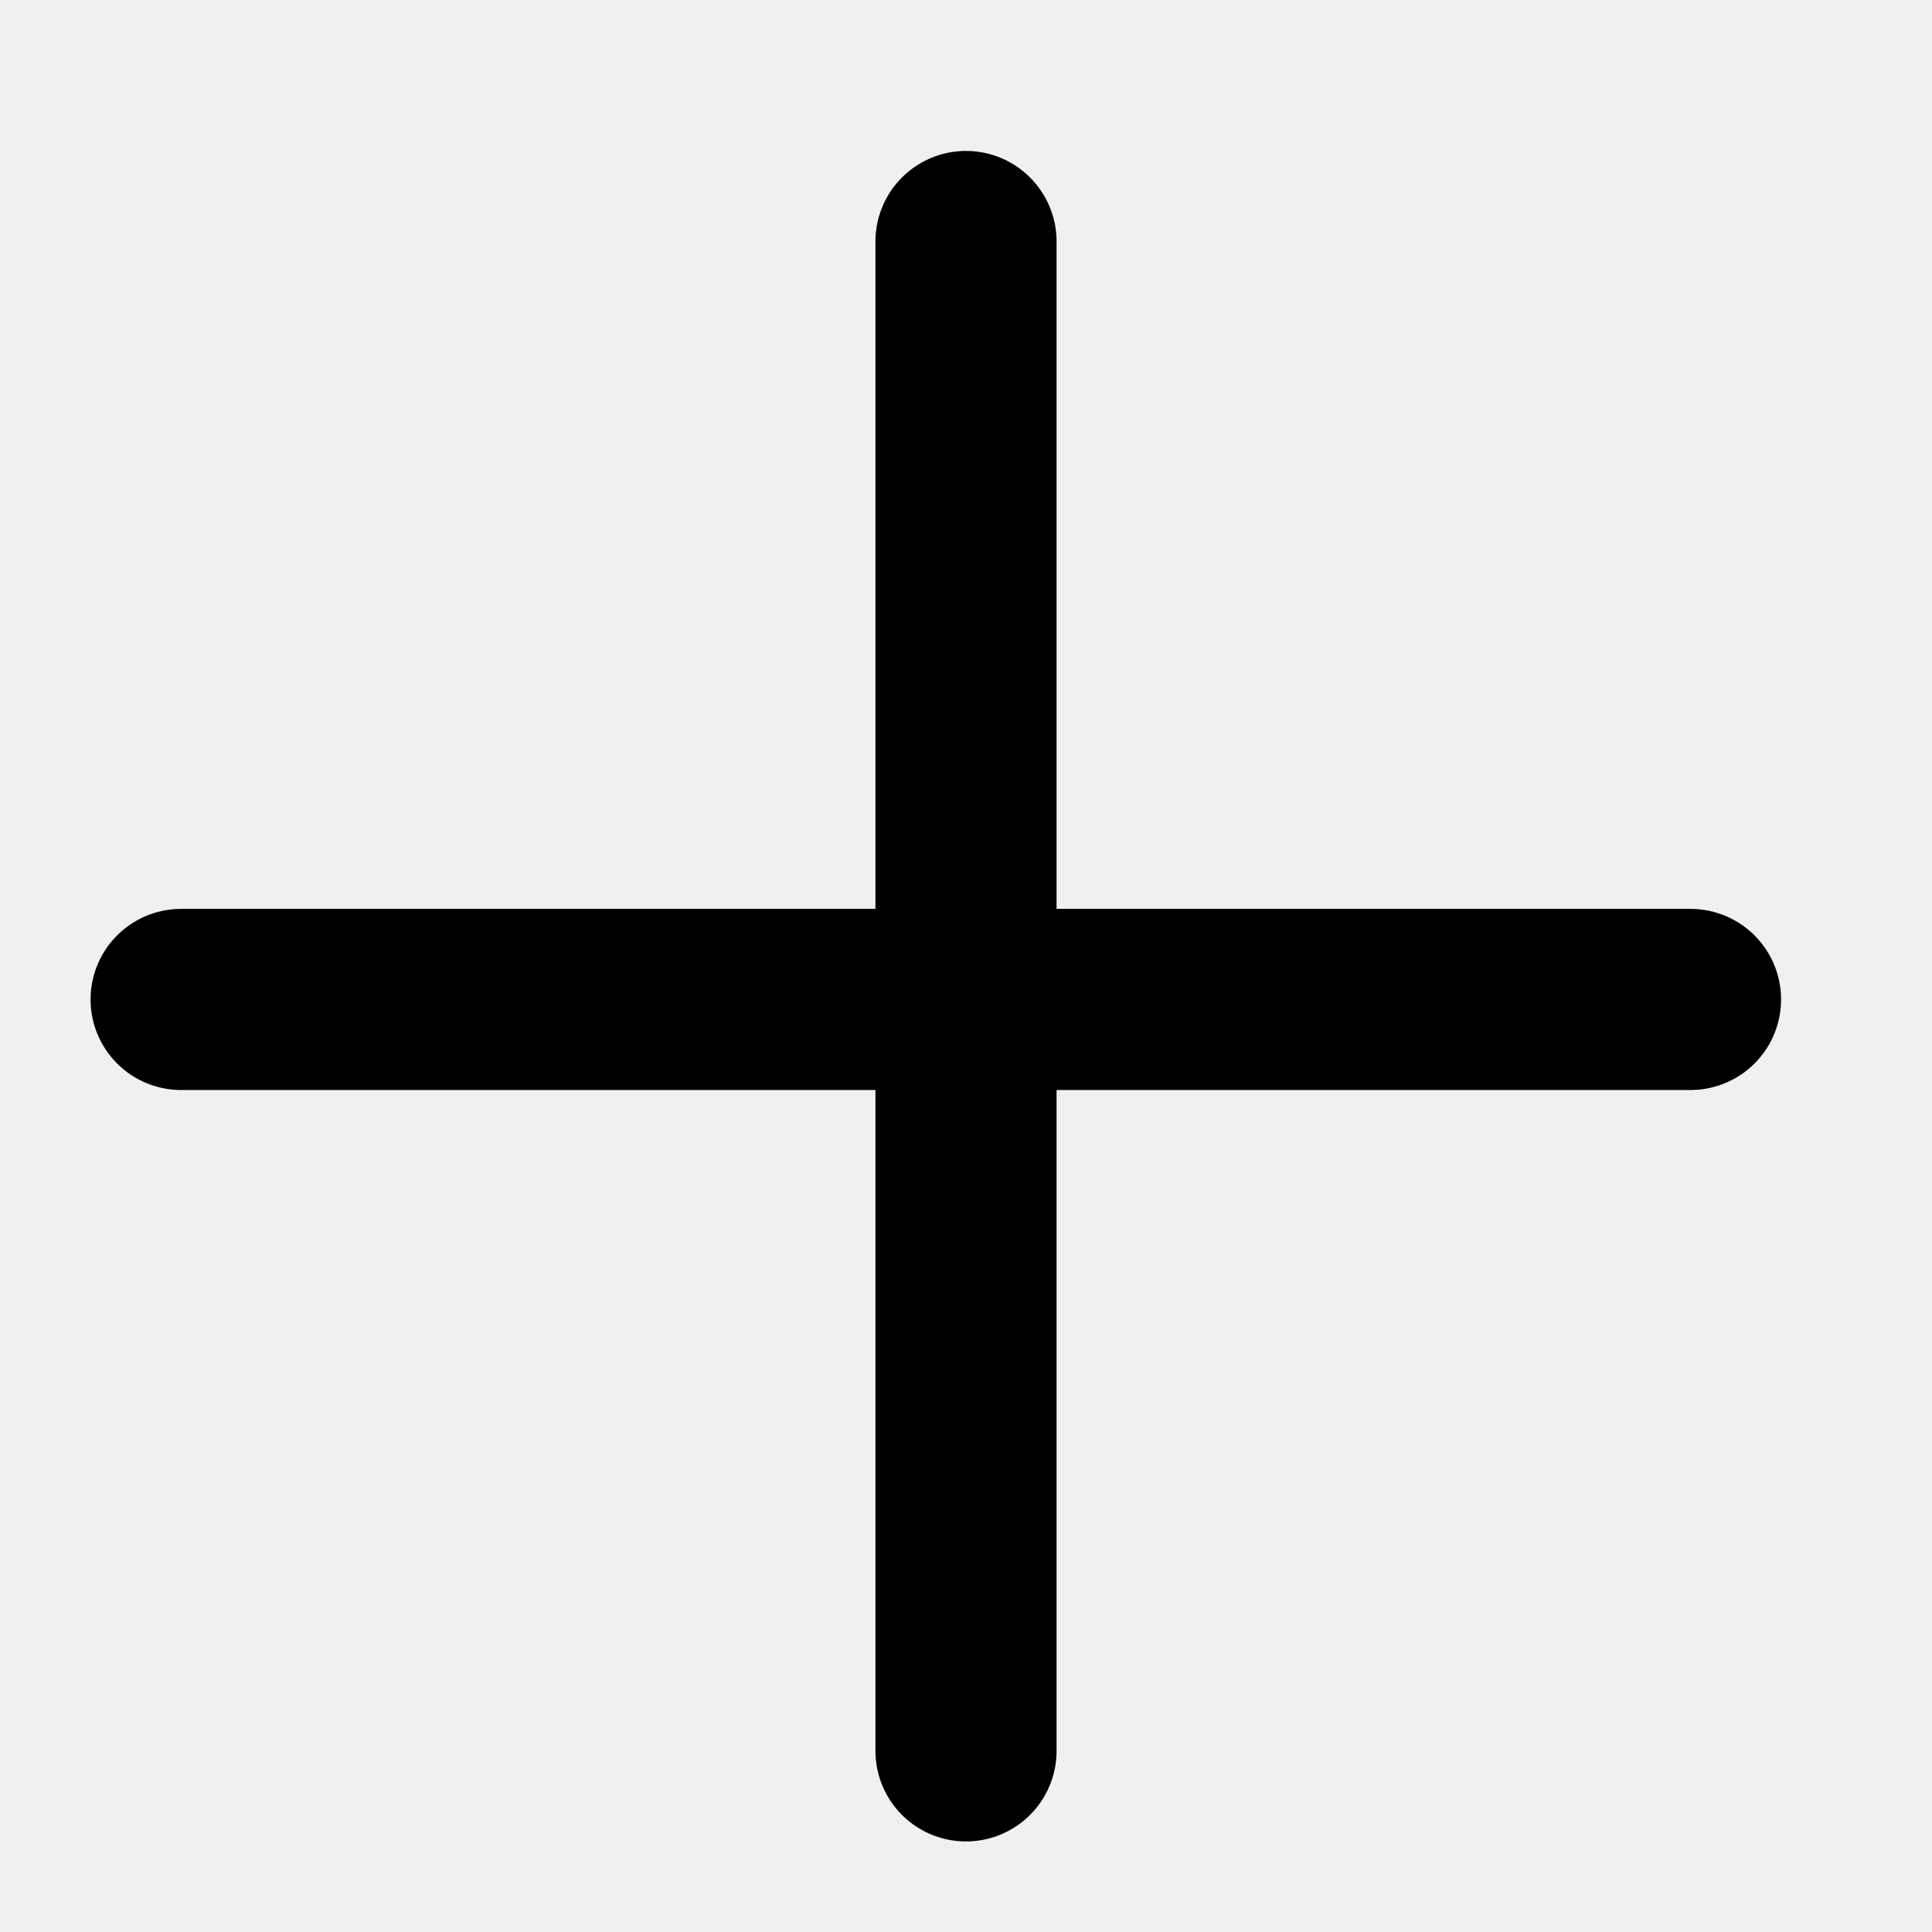
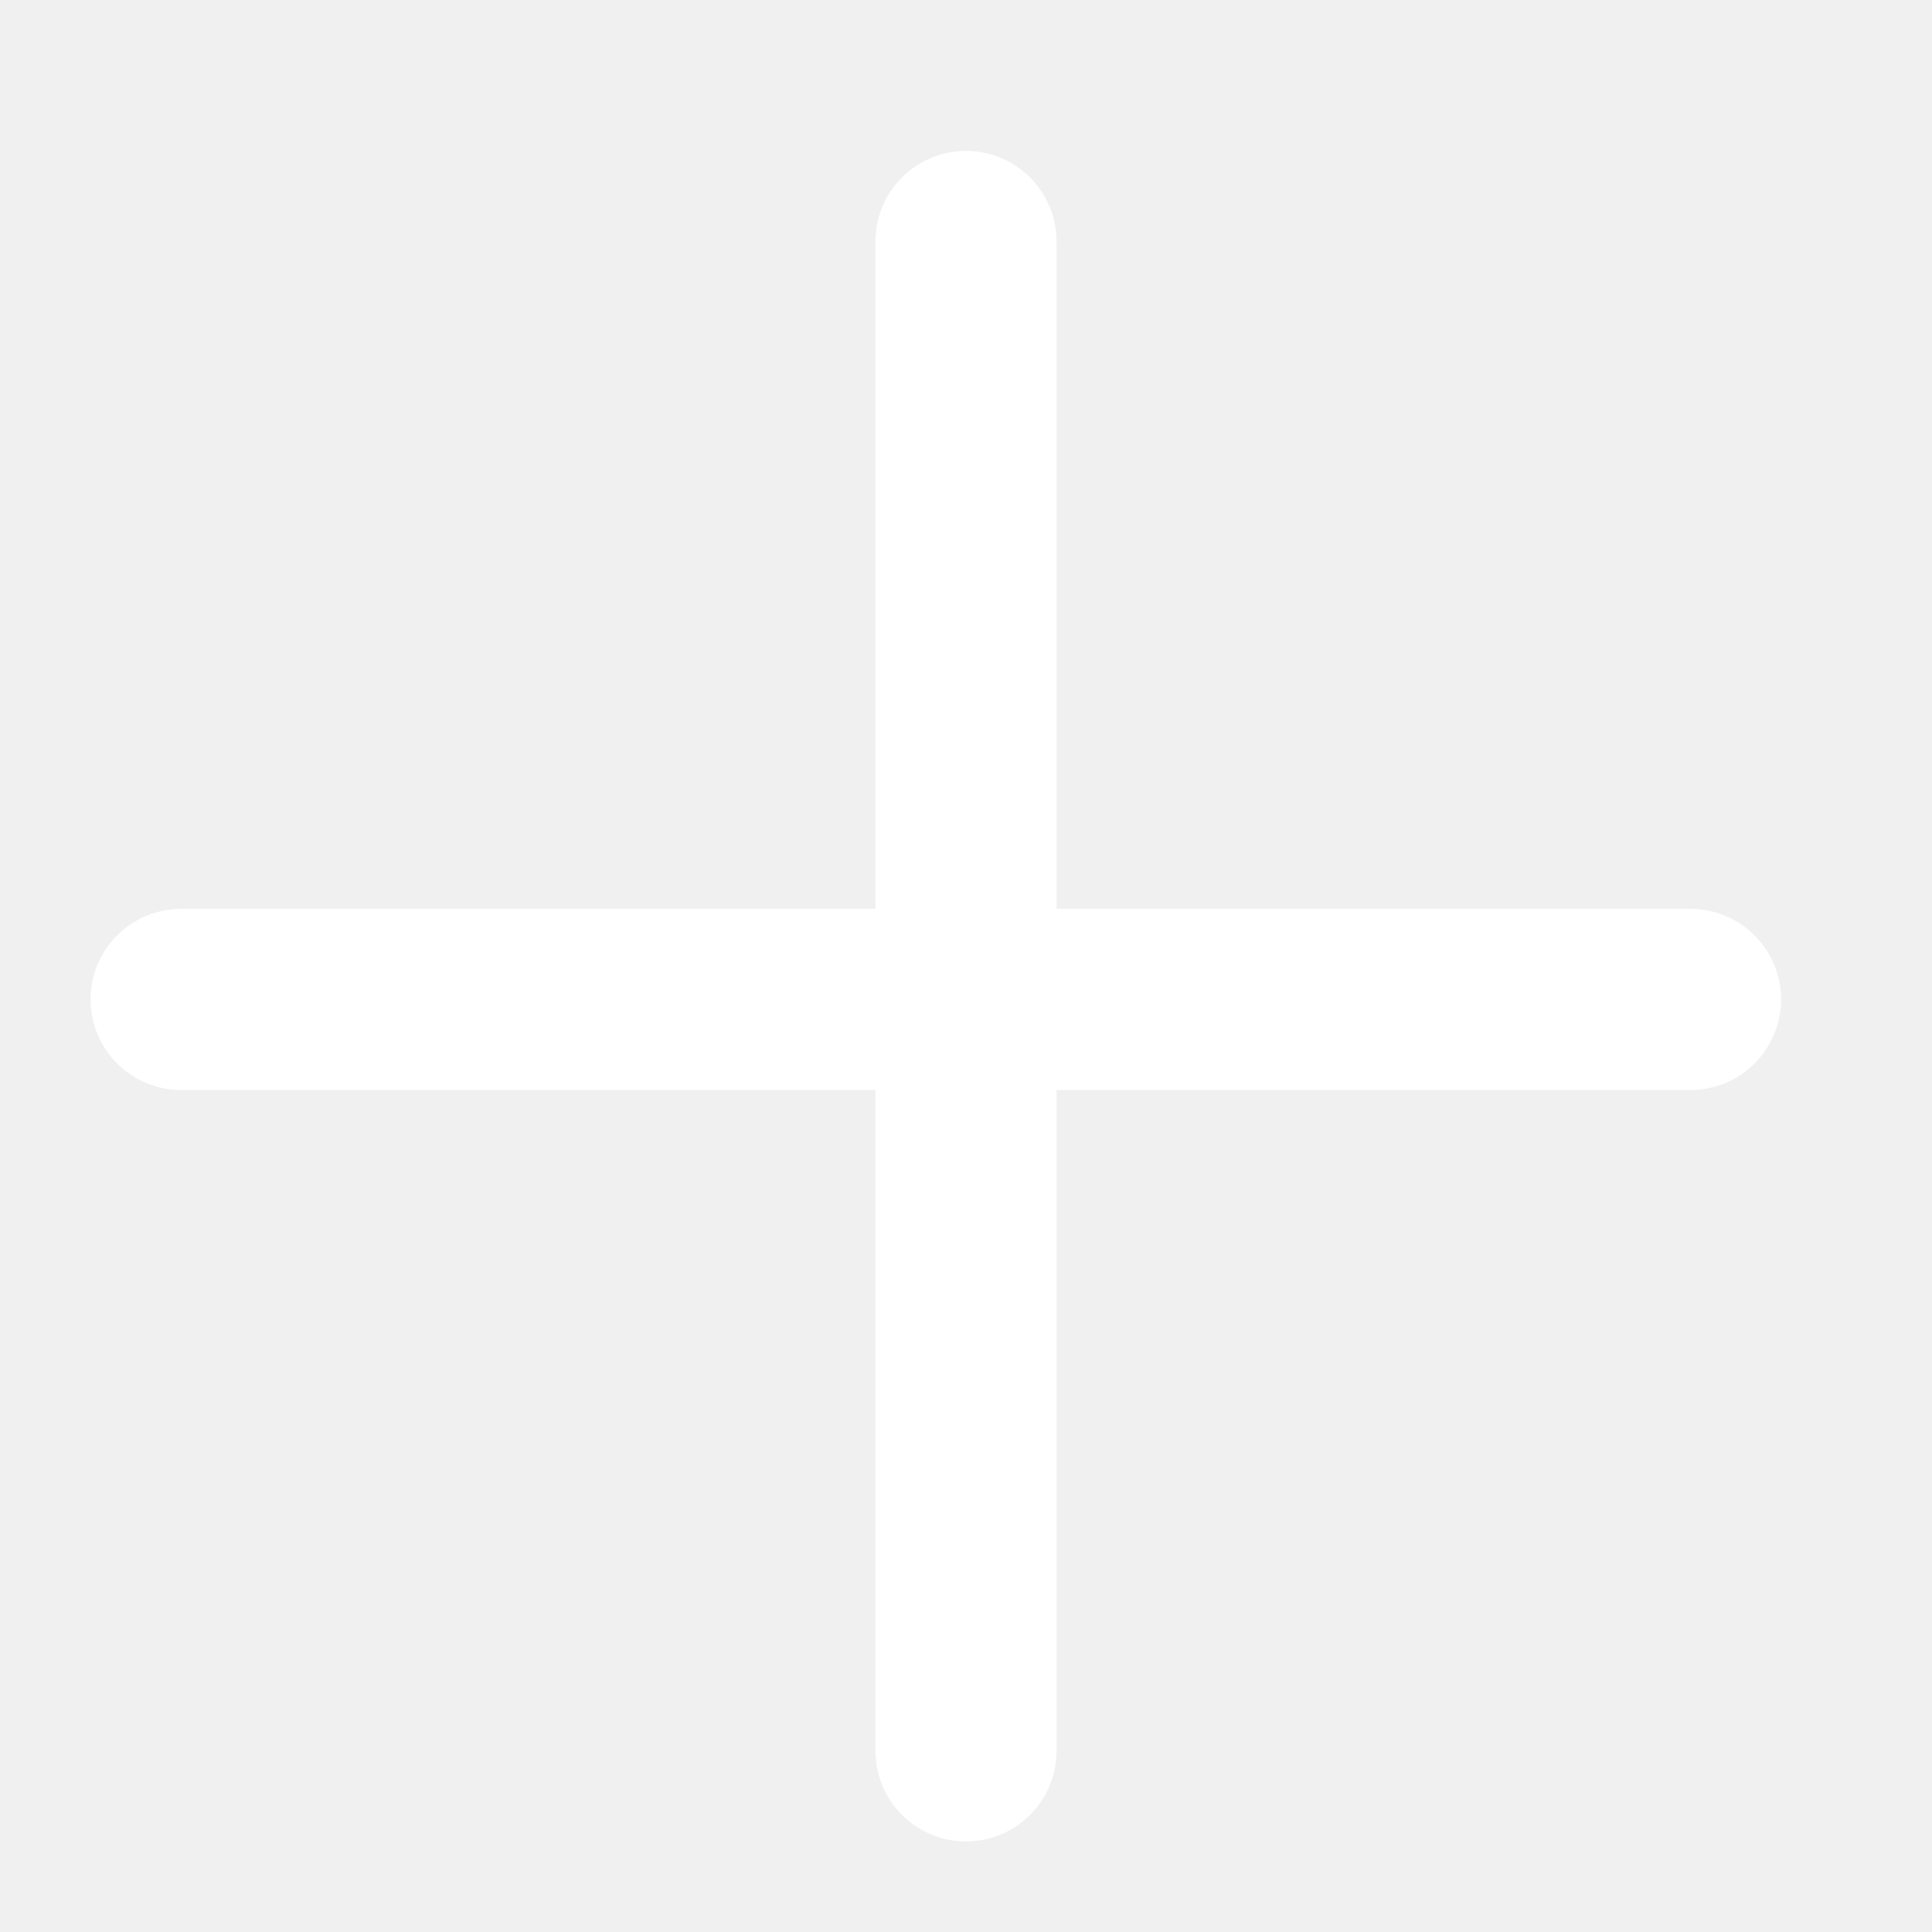
<svg xmlns="http://www.w3.org/2000/svg" width="16" height="16" viewBox="0 0 16 16" fill="none">
-   <path d="M8 2V14.5" stroke="black" stroke-width="1.5" stroke-linecap="round" stroke-linejoin="round" />
-   <path d="M14 8.277L1.5 8.277" stroke="black" stroke-width="1.5" stroke-linecap="round" stroke-linejoin="round" />
+   <path d="M8 2V14.5" stroke="white" stroke-width="1.5" stroke-linecap="round" stroke-linejoin="round" />
+   <path d="M14 8.277L1.5 8.277" stroke="white" stroke-width="1.5" stroke-linecap="round" stroke-linejoin="round" />
</svg>
